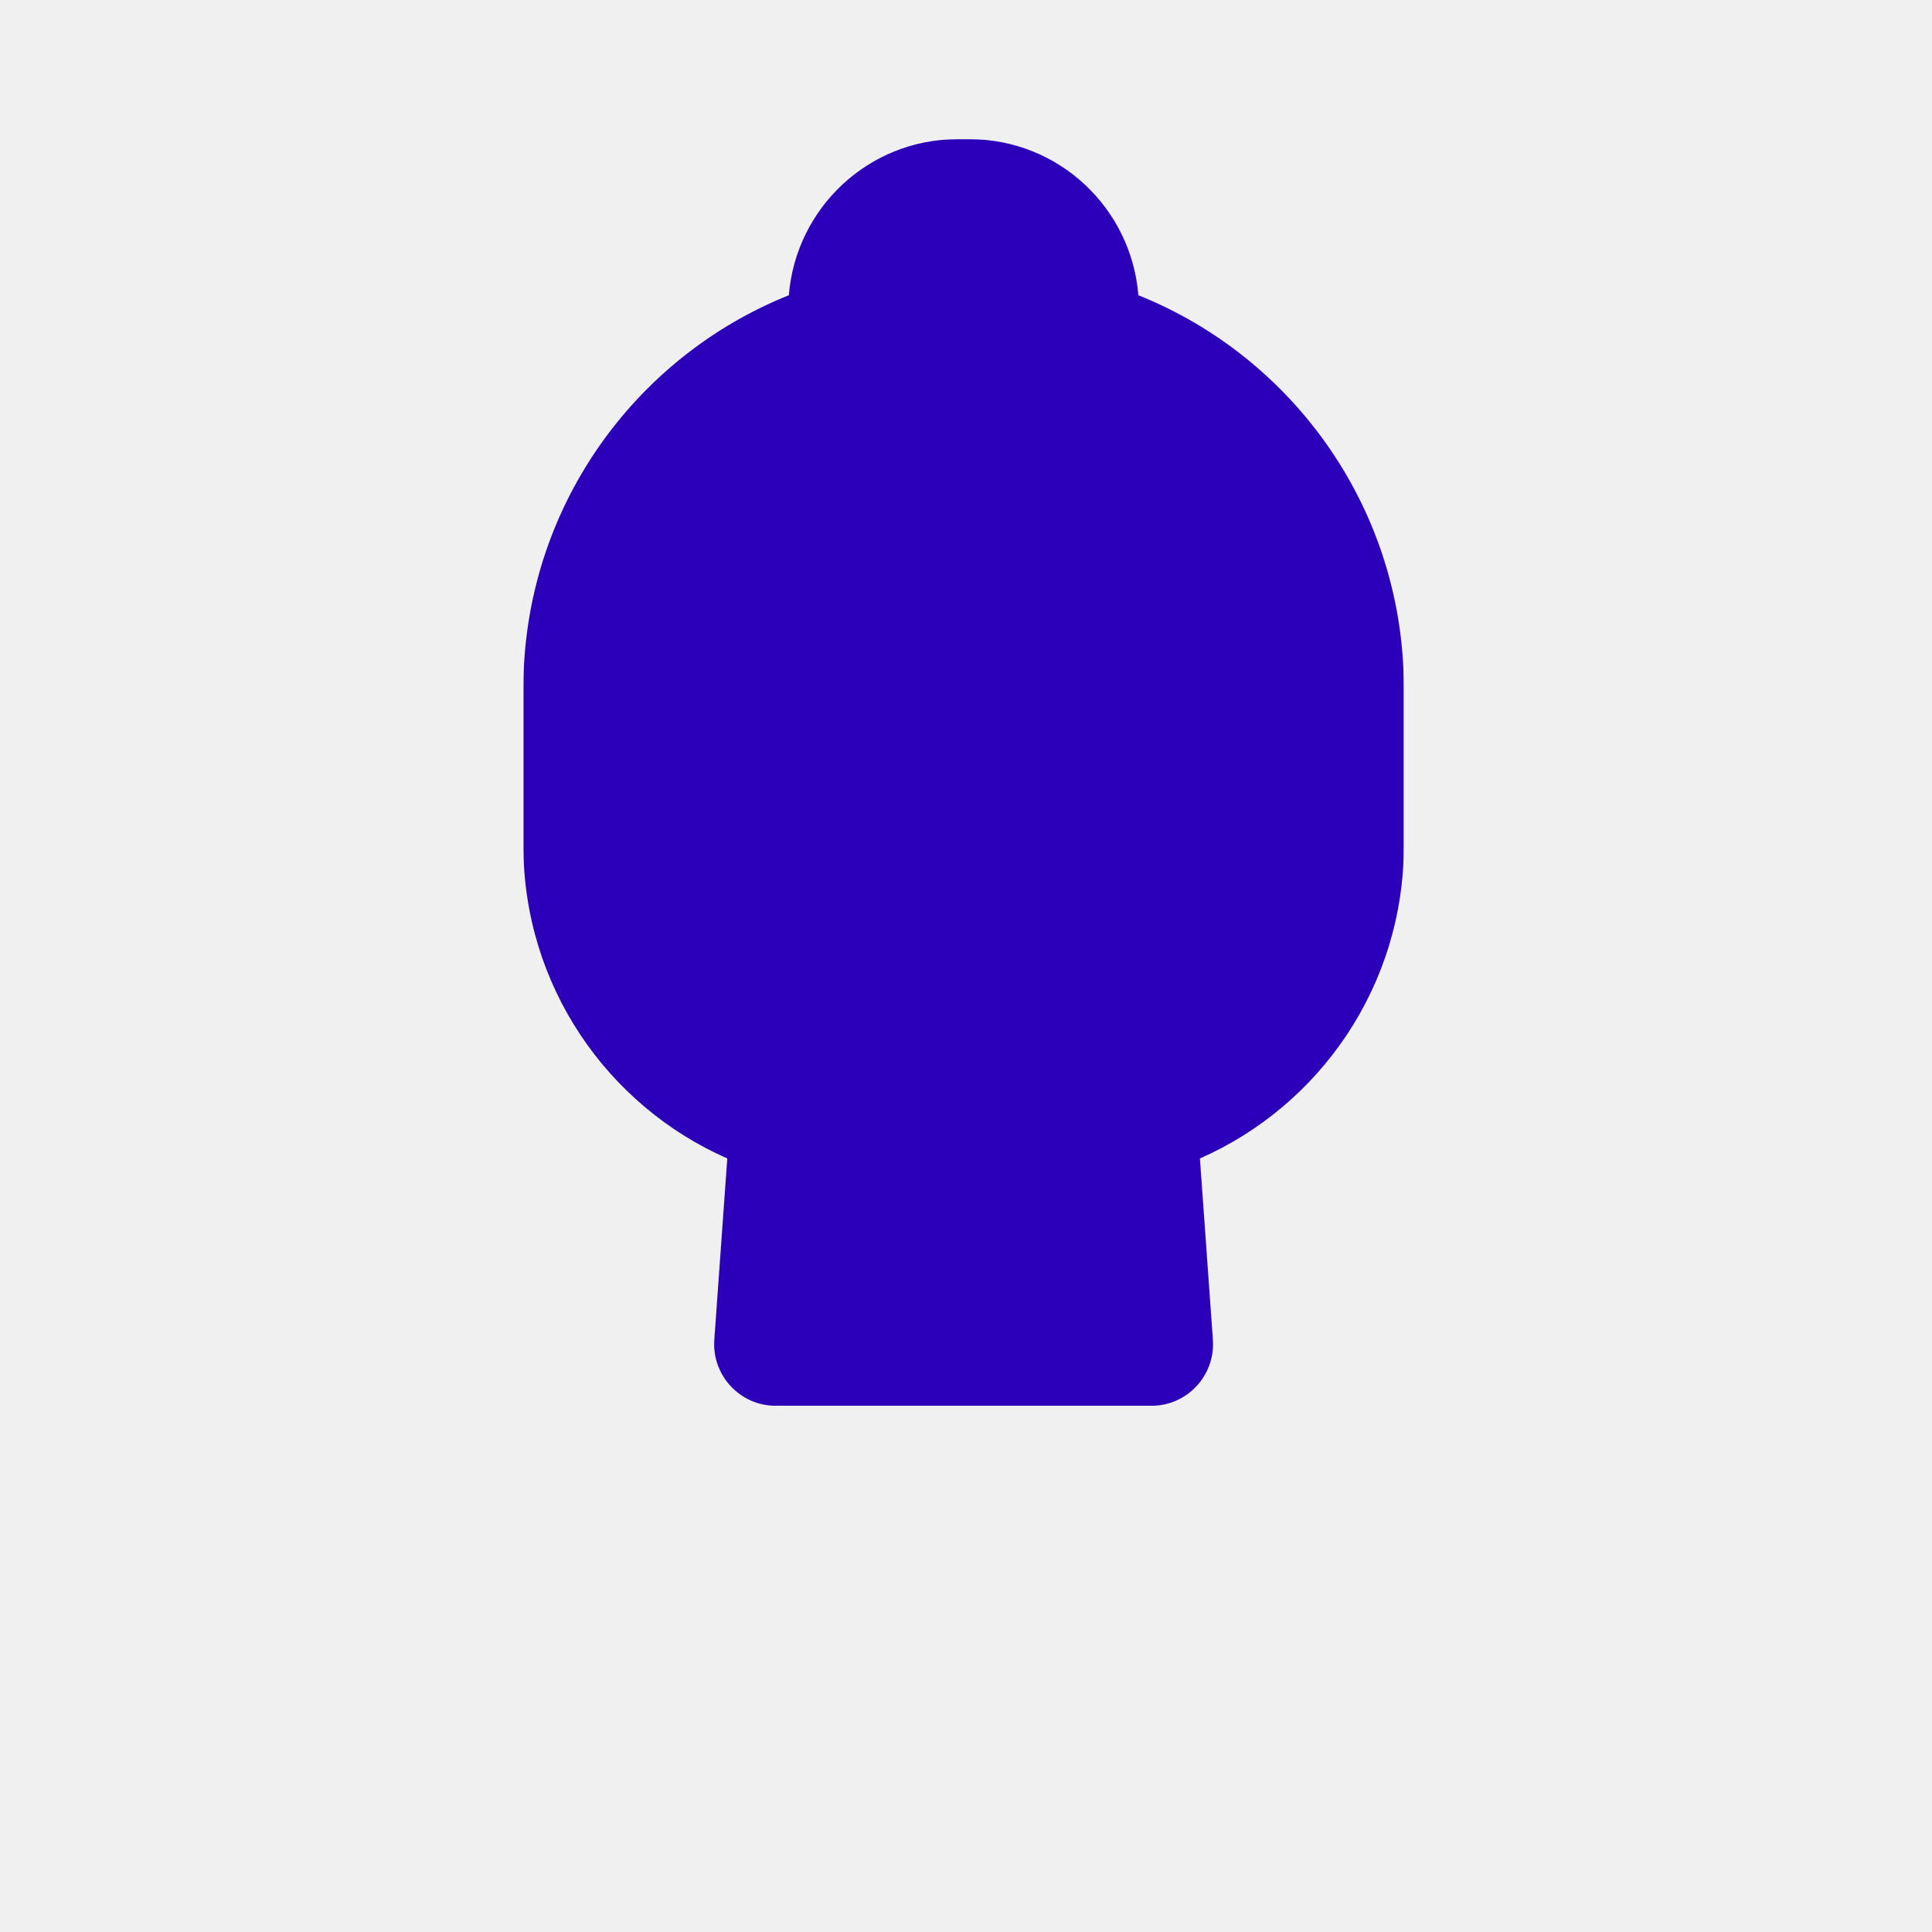
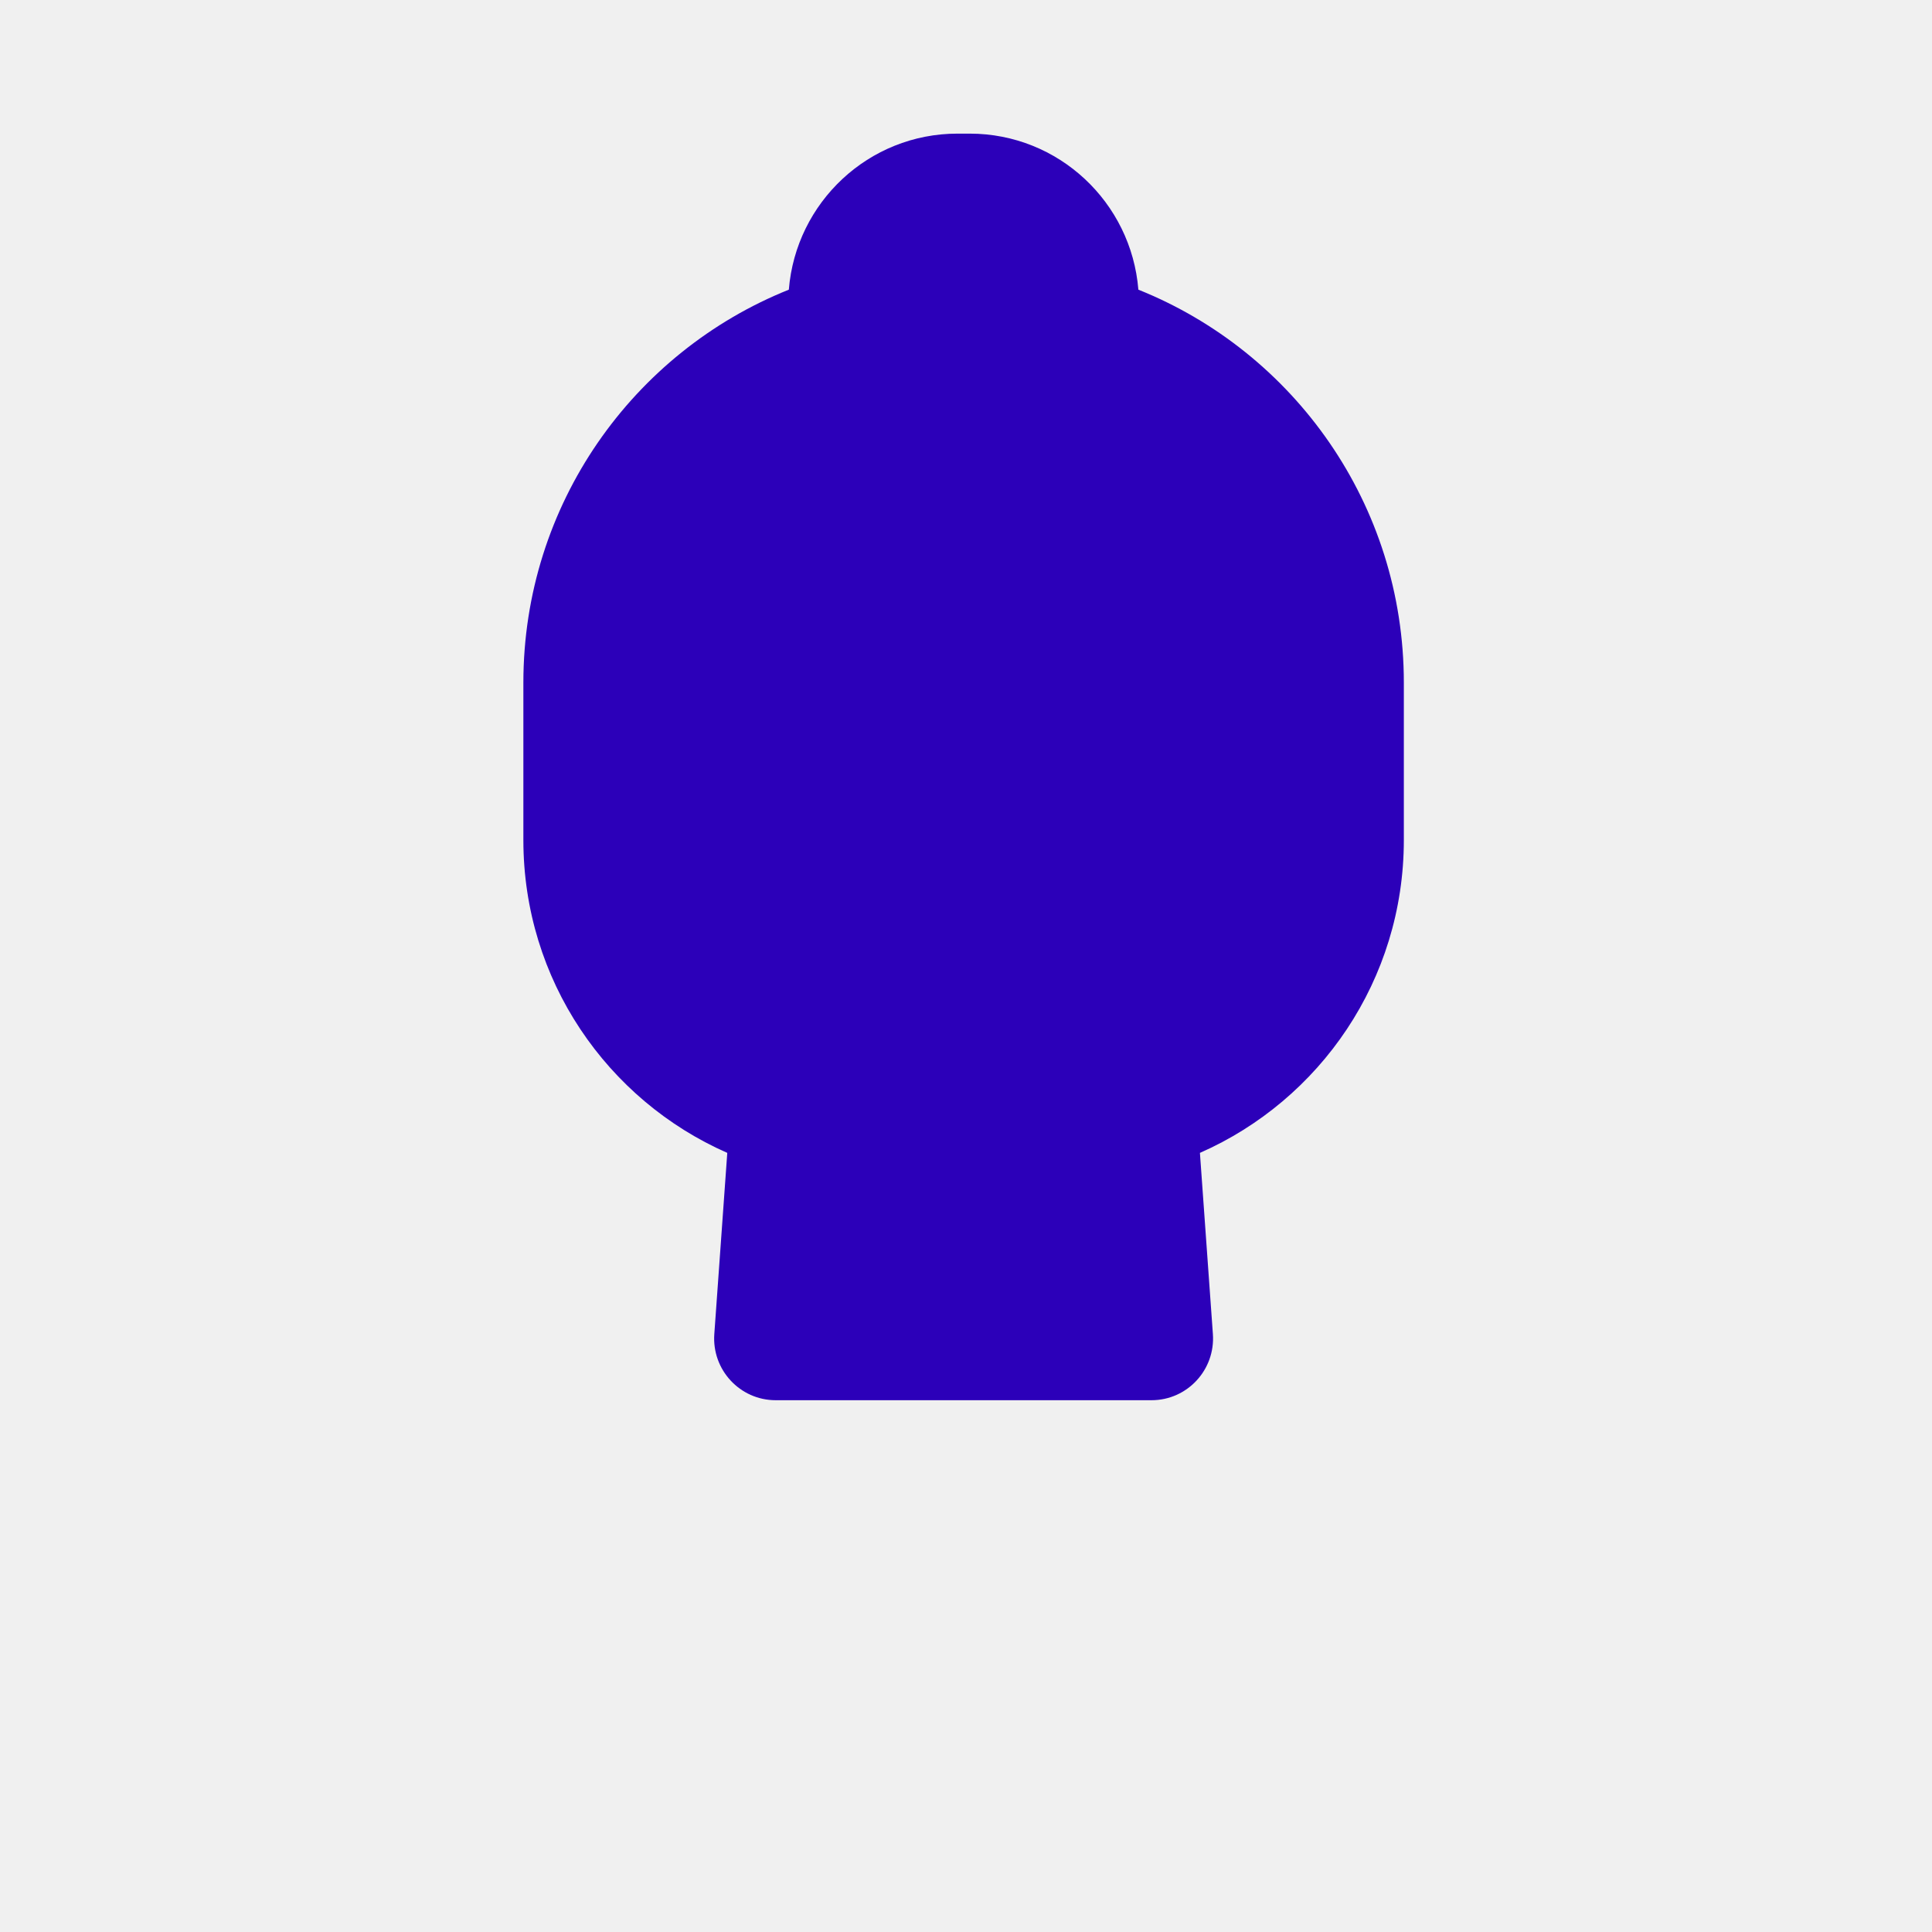
- <svg xmlns="http://www.w3.org/2000/svg" xmlns:xlink="http://www.w3.org/1999/xlink" width="347" height="347" viewBox="0 0 347 347">
-   <defs>
-     <polygon id="hair_03-a" points=".001 0 158.138 0 158.138 227.487 .001 227.487" />
-   </defs>
-   <g fill="none" fill-rule="evenodd" transform="translate(94 25)">
-     <mask id="hair_03-b" fill="#fff">
-       <use xlink:href="#hair_03-a" />
-     </mask>
-     <path fill="#2C00B9" d="M110.459,28.026 C109.19,12.34 96.123,-0 80.161,-0 L77.977,-0 C62.015,-0 48.948,12.34 47.679,28.026 C19.747,39.217 0.001,66.59 0.001,98.607 L0.001,126.881 C0.001,152.007 15.067,173.59 36.624,183.065 L34.295,215.604 C33.834,222.025 38.9,227.487 45.315,227.487 L112.823,227.487 C119.238,227.487 124.304,222.025 123.843,215.604 L121.514,183.065 C143.071,173.59 158.139,152.007 158.139,126.881 L158.139,98.607 C158.139,66.59 138.393,39.217 110.459,28.026" mask="url(#hair_03-b)" />
-   </g>
+ <svg xmlns="http://www.w3.org/2000/svg" width="347" height="347" viewBox="0 0 347 347">
+   <path fill="#2C00B9" d="M110.459,28.026 C109.19,12.34 96.123,-0 80.161,-0 L77.977,-0 C62.015,-0 48.948,12.34 47.679,28.026 C19.747,39.217 0.001,66.59 0.001,98.607 L0.001,126.881 C0.001,152.007 15.067,173.59 36.624,183.065 L34.295,215.604 C33.834,222.025 38.9,227.487 45.315,227.487 L112.823,227.487 C119.238,227.487 124.304,222.025 123.843,215.604 L121.514,183.065 C143.071,173.59 158.139,152.007 158.139,126.881 L158.139,98.607 C158.139,66.59 138.393,39.217 110.459,28.026" transform="translate(94 24)" />
</svg>
